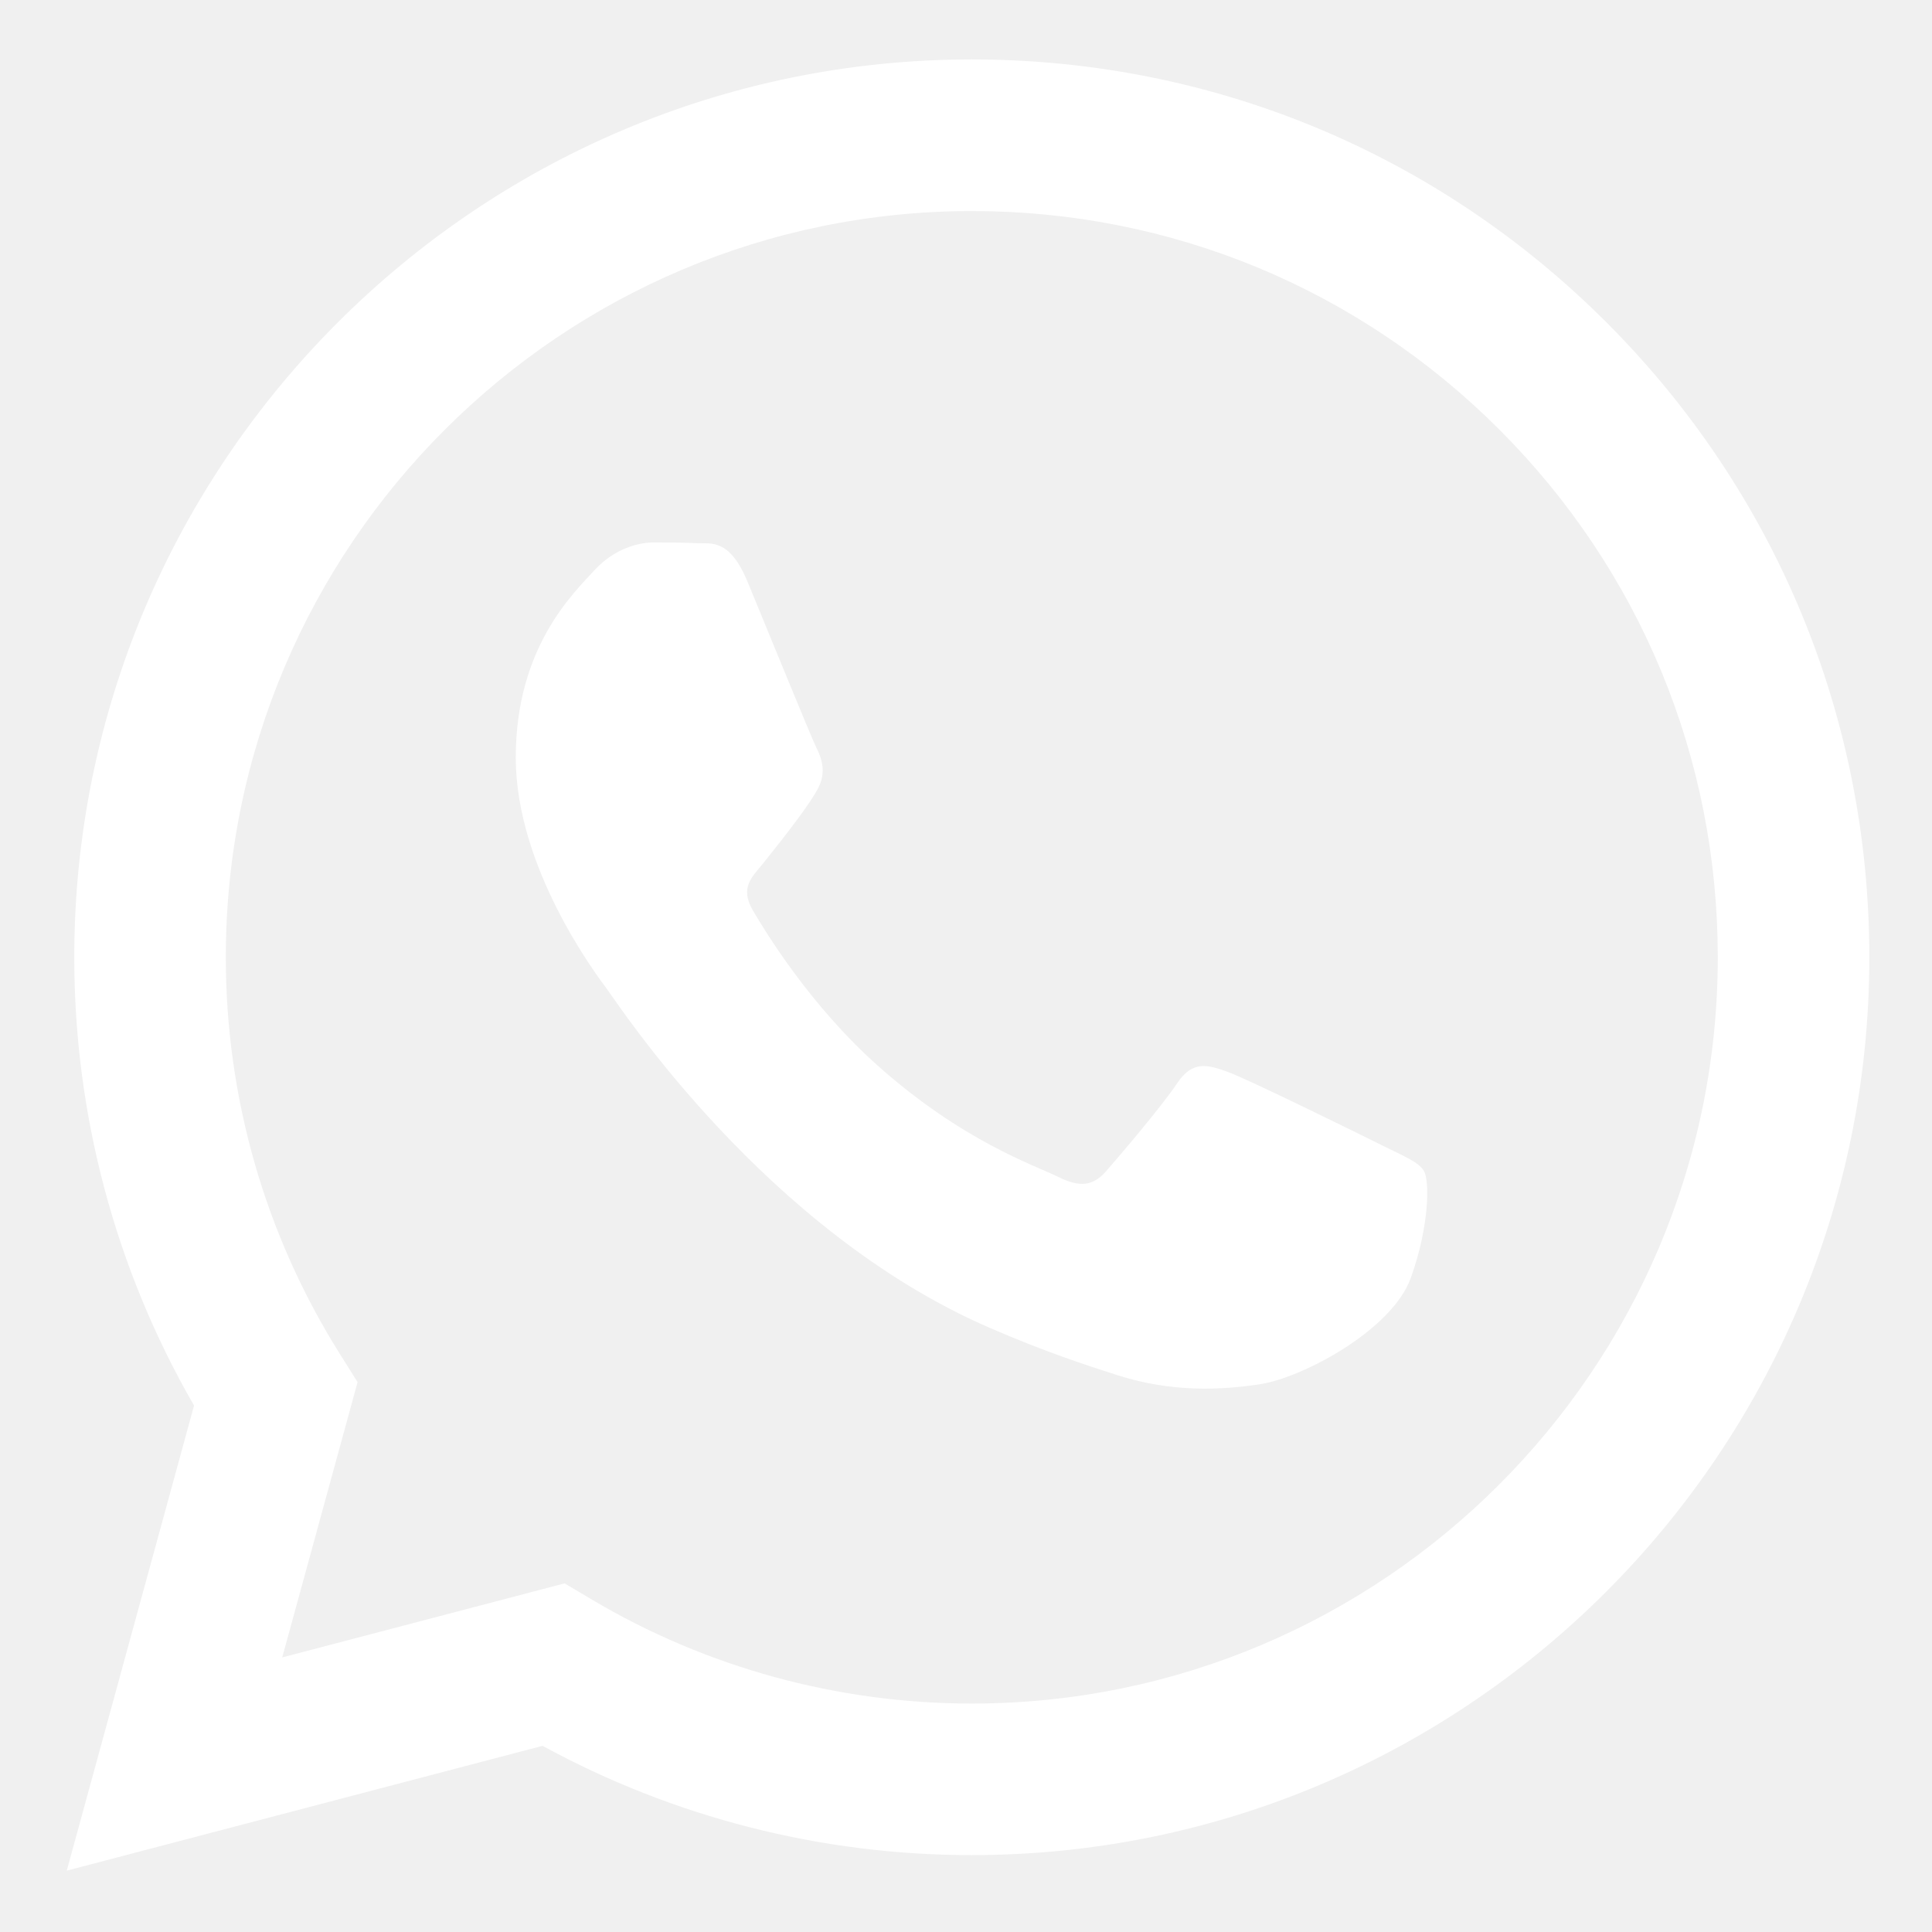
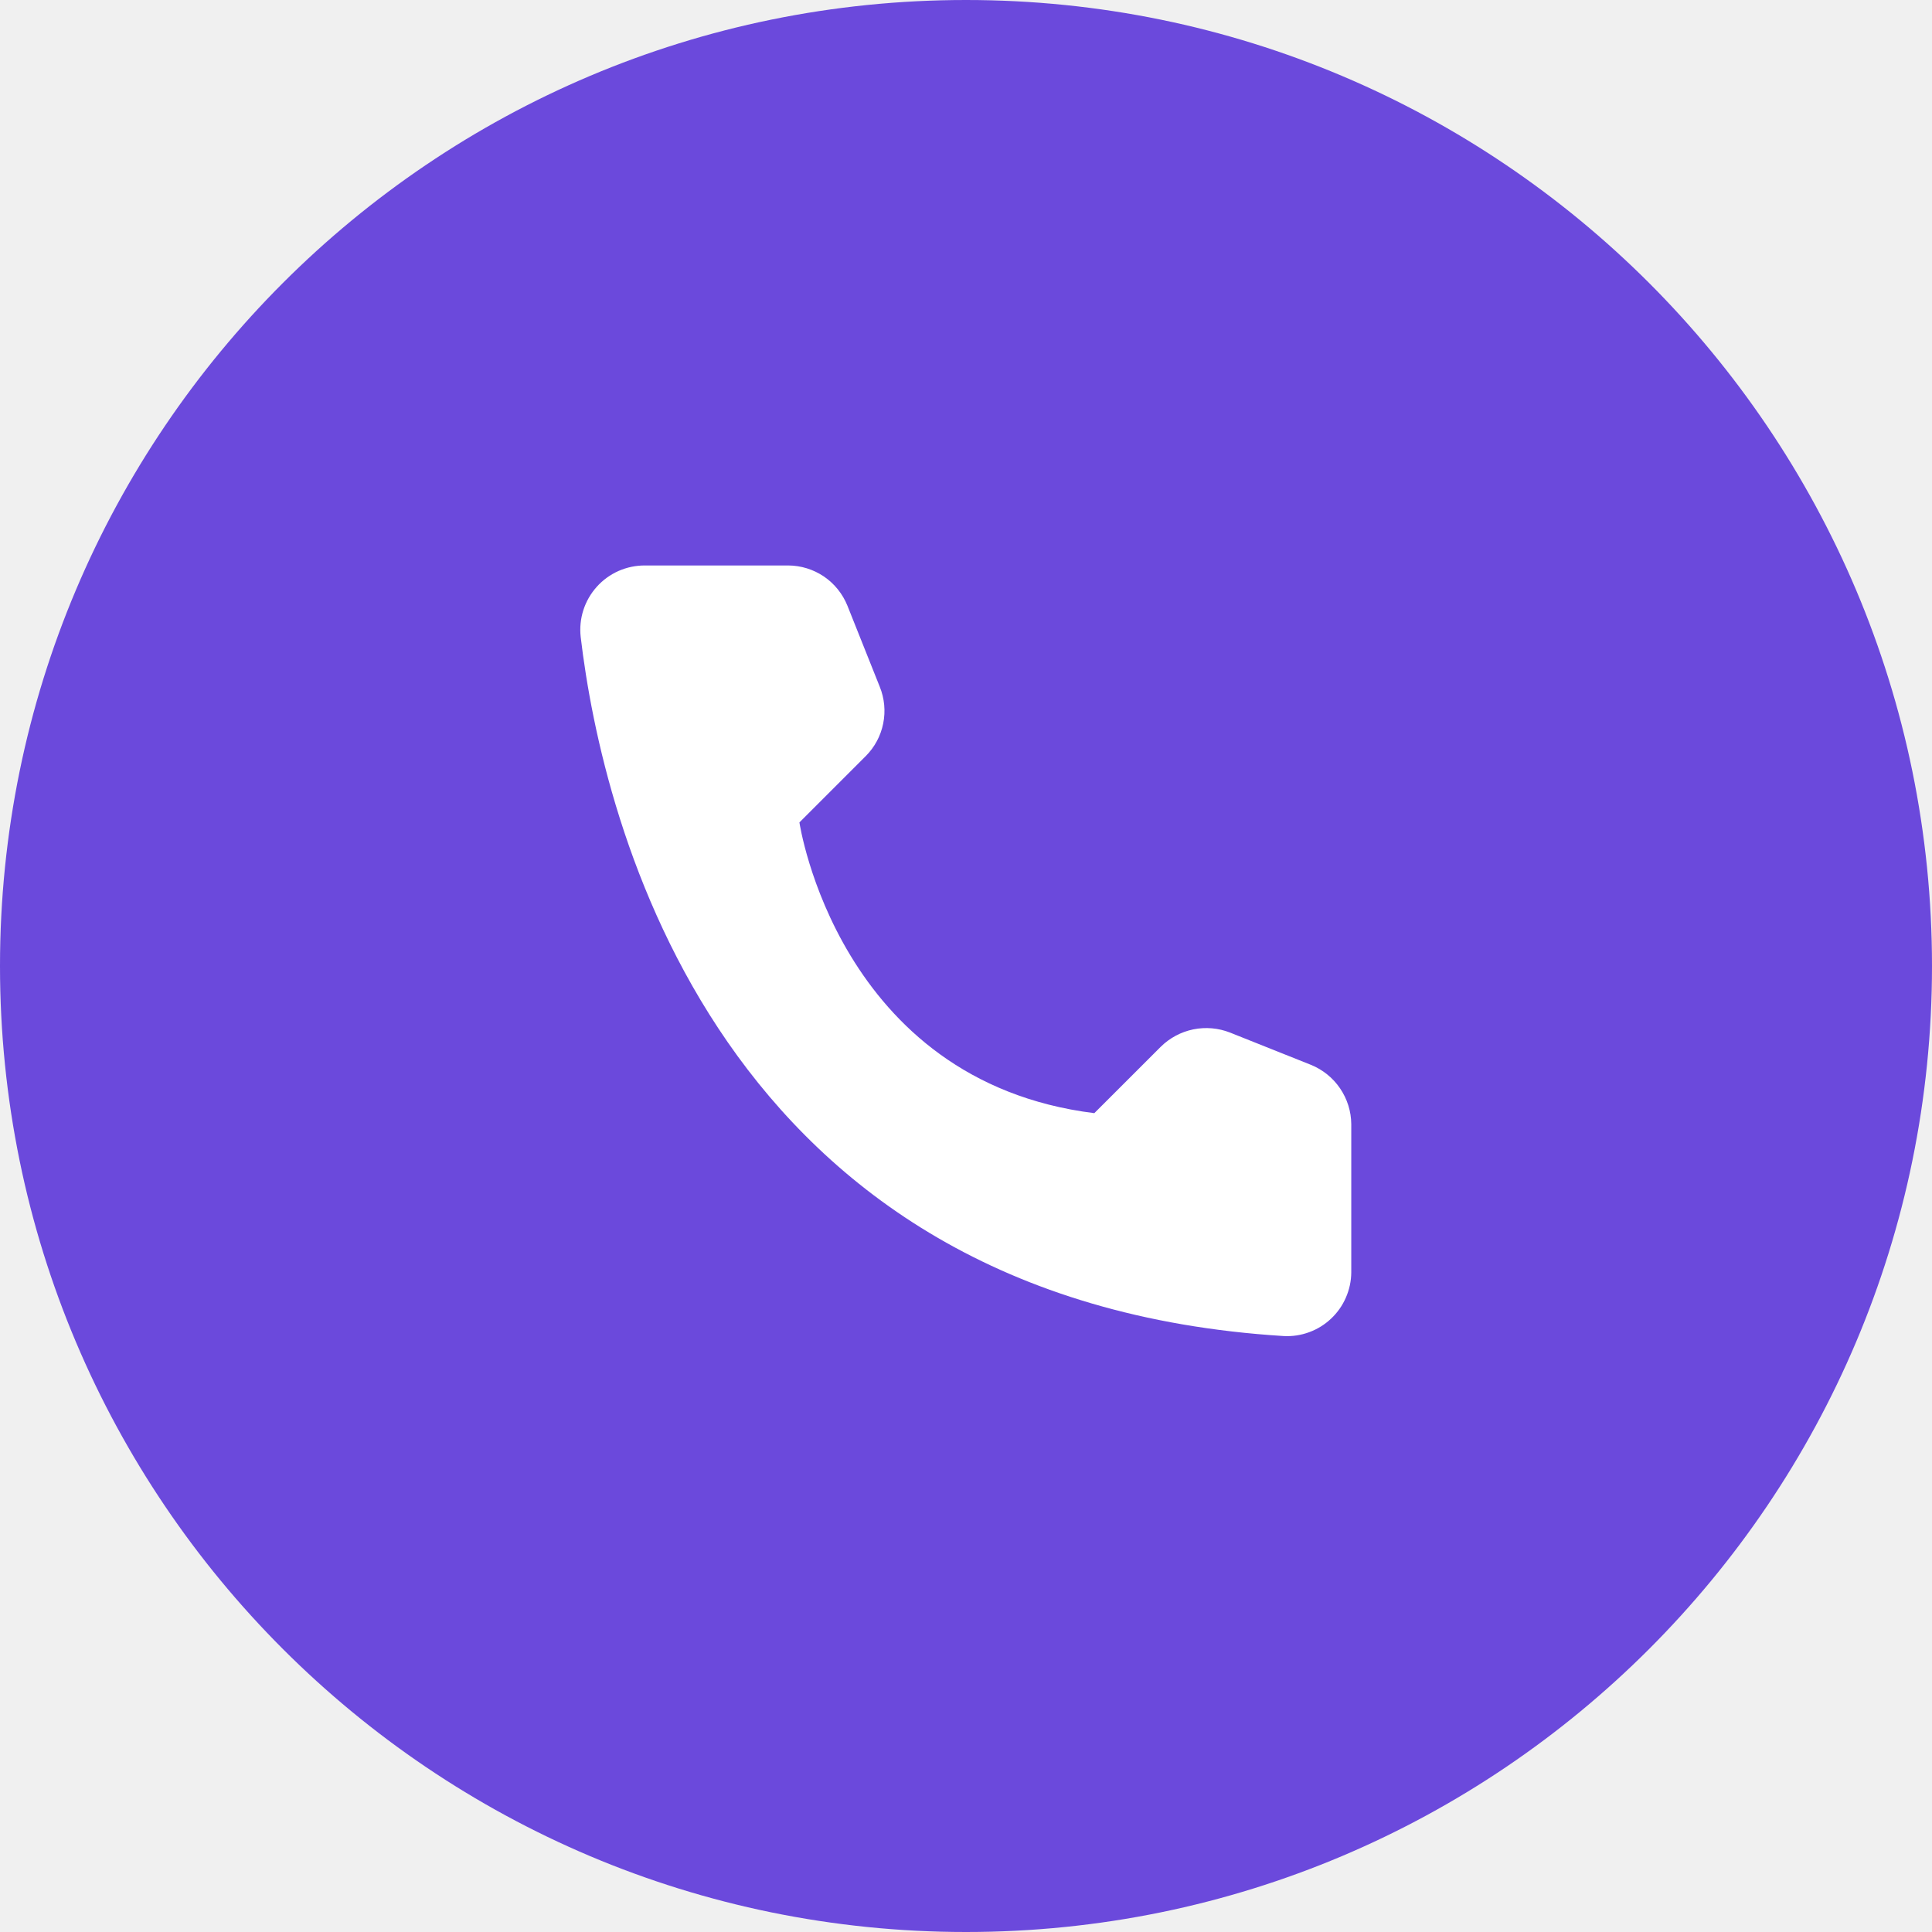
- <svg xmlns="http://www.w3.org/2000/svg" width="25" height="25" viewBox="0 0 25 25" fill="none">
-   <path fill-rule="evenodd" clip-rule="evenodd" d="M20.791 4.175C18.598 1.98 15.682 0.77 12.575 0.769C6.174 0.769 0.964 5.979 0.961 12.382C0.96 14.429 1.495 16.427 2.511 18.188L0.864 24.206L7.021 22.591C8.717 23.517 10.627 24.005 12.57 24.005H12.575C18.976 24.005 24.187 18.795 24.189 12.391C24.19 9.288 22.983 6.37 20.791 4.175ZM12.575 22.044H12.571C10.839 22.043 9.14 21.578 7.658 20.698L7.306 20.489L3.652 21.447L4.627 17.885L4.398 17.52C3.432 15.983 2.921 14.207 2.922 12.383C2.924 7.061 7.255 2.731 12.579 2.731C15.157 2.731 17.581 3.737 19.404 5.561C21.226 7.386 22.229 9.811 22.228 12.391C22.226 17.713 17.896 22.044 12.575 22.044ZM17.87 14.814C17.58 14.669 16.153 13.967 15.887 13.87C15.621 13.773 15.428 13.725 15.234 14.015C15.041 14.306 14.485 14.959 14.315 15.153C14.146 15.347 13.977 15.371 13.687 15.226C13.396 15.081 12.461 14.774 11.353 13.785C10.49 13.016 9.908 12.066 9.739 11.775C9.57 11.484 9.737 11.342 9.866 11.183C10.18 10.793 10.495 10.384 10.591 10.19C10.688 9.997 10.64 9.827 10.567 9.682C10.495 9.537 9.914 8.108 9.673 7.527C9.437 6.961 9.198 7.038 9.02 7.029C8.85 7.021 8.657 7.019 8.463 7.019C8.27 7.019 7.956 7.091 7.689 7.382C7.424 7.673 6.674 8.374 6.674 9.803C6.674 11.231 7.714 12.611 7.859 12.805C8.004 12.998 9.905 15.93 12.816 17.186C13.508 17.486 14.049 17.664 14.47 17.798C15.166 18.019 15.798 17.988 16.298 17.913C16.856 17.829 18.015 17.211 18.257 16.533C18.499 15.855 18.499 15.274 18.426 15.153C18.354 15.032 18.16 14.959 17.87 14.814Z" fill="white" />
+ <svg xmlns="http://www.w3.org/2000/svg" width="41" height="41" viewBox="0 0 41 41" fill="none">
+   <circle cx="20.5" cy="20.5" r="20.5" fill="#6B49DC" />
+   <path d="M23.223 23.623L24.632 22.215C24.822 22.027 25.062 21.899 25.323 21.845C25.584 21.792 25.855 21.815 26.104 21.913L27.821 22.598C28.072 22.7 28.287 22.874 28.439 23.098C28.591 23.322 28.674 23.585 28.676 23.856V27.001C28.675 27.185 28.636 27.367 28.562 27.536C28.489 27.705 28.382 27.857 28.248 27.983C28.114 28.11 27.956 28.208 27.783 28.271C27.61 28.335 27.426 28.363 27.242 28.353C15.21 27.605 12.782 17.416 12.323 13.516C12.302 13.324 12.321 13.13 12.38 12.947C12.439 12.764 12.536 12.595 12.665 12.452C12.794 12.308 12.952 12.194 13.128 12.116C13.304 12.039 13.495 11.999 13.688 12H16.726C16.997 12.001 17.261 12.083 17.486 12.235C17.71 12.388 17.883 12.604 17.984 12.855L18.669 14.572C18.77 14.82 18.796 15.091 18.743 15.353C18.691 15.615 18.562 15.855 18.374 16.044L16.965 17.453C16.965 17.453 17.776 22.944 23.223 23.623Z" fill="white" />
</svg>
